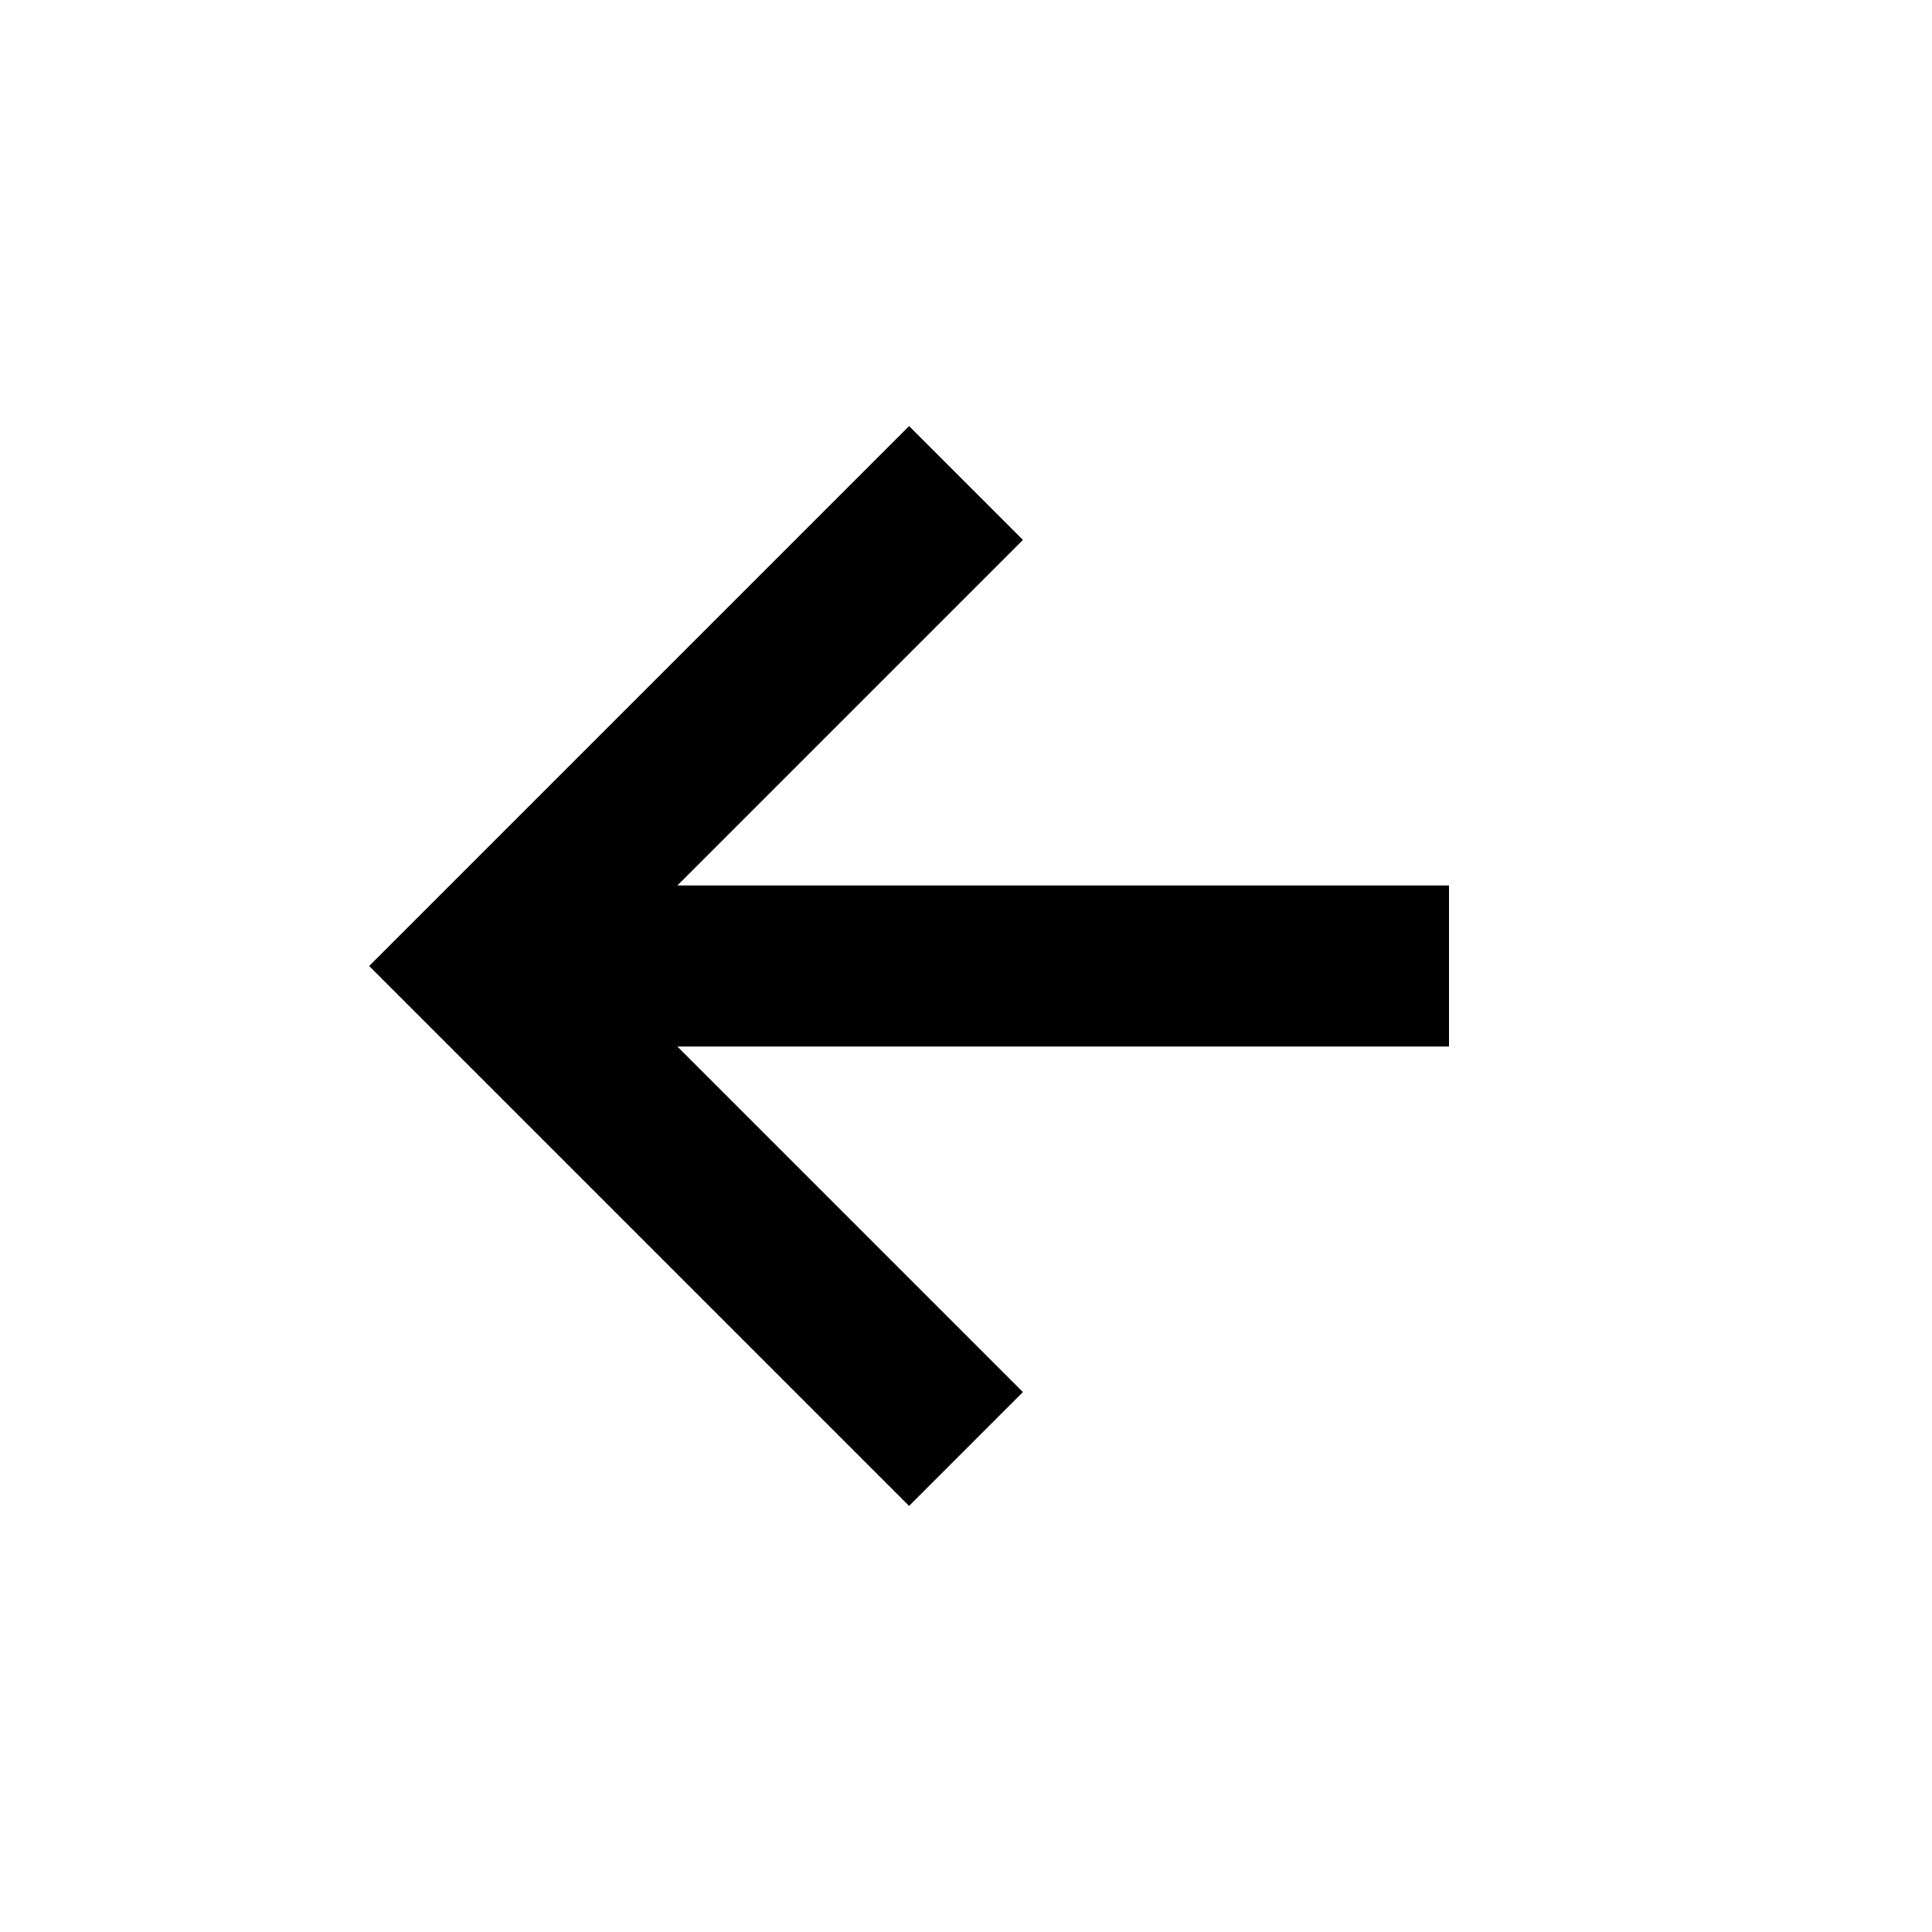
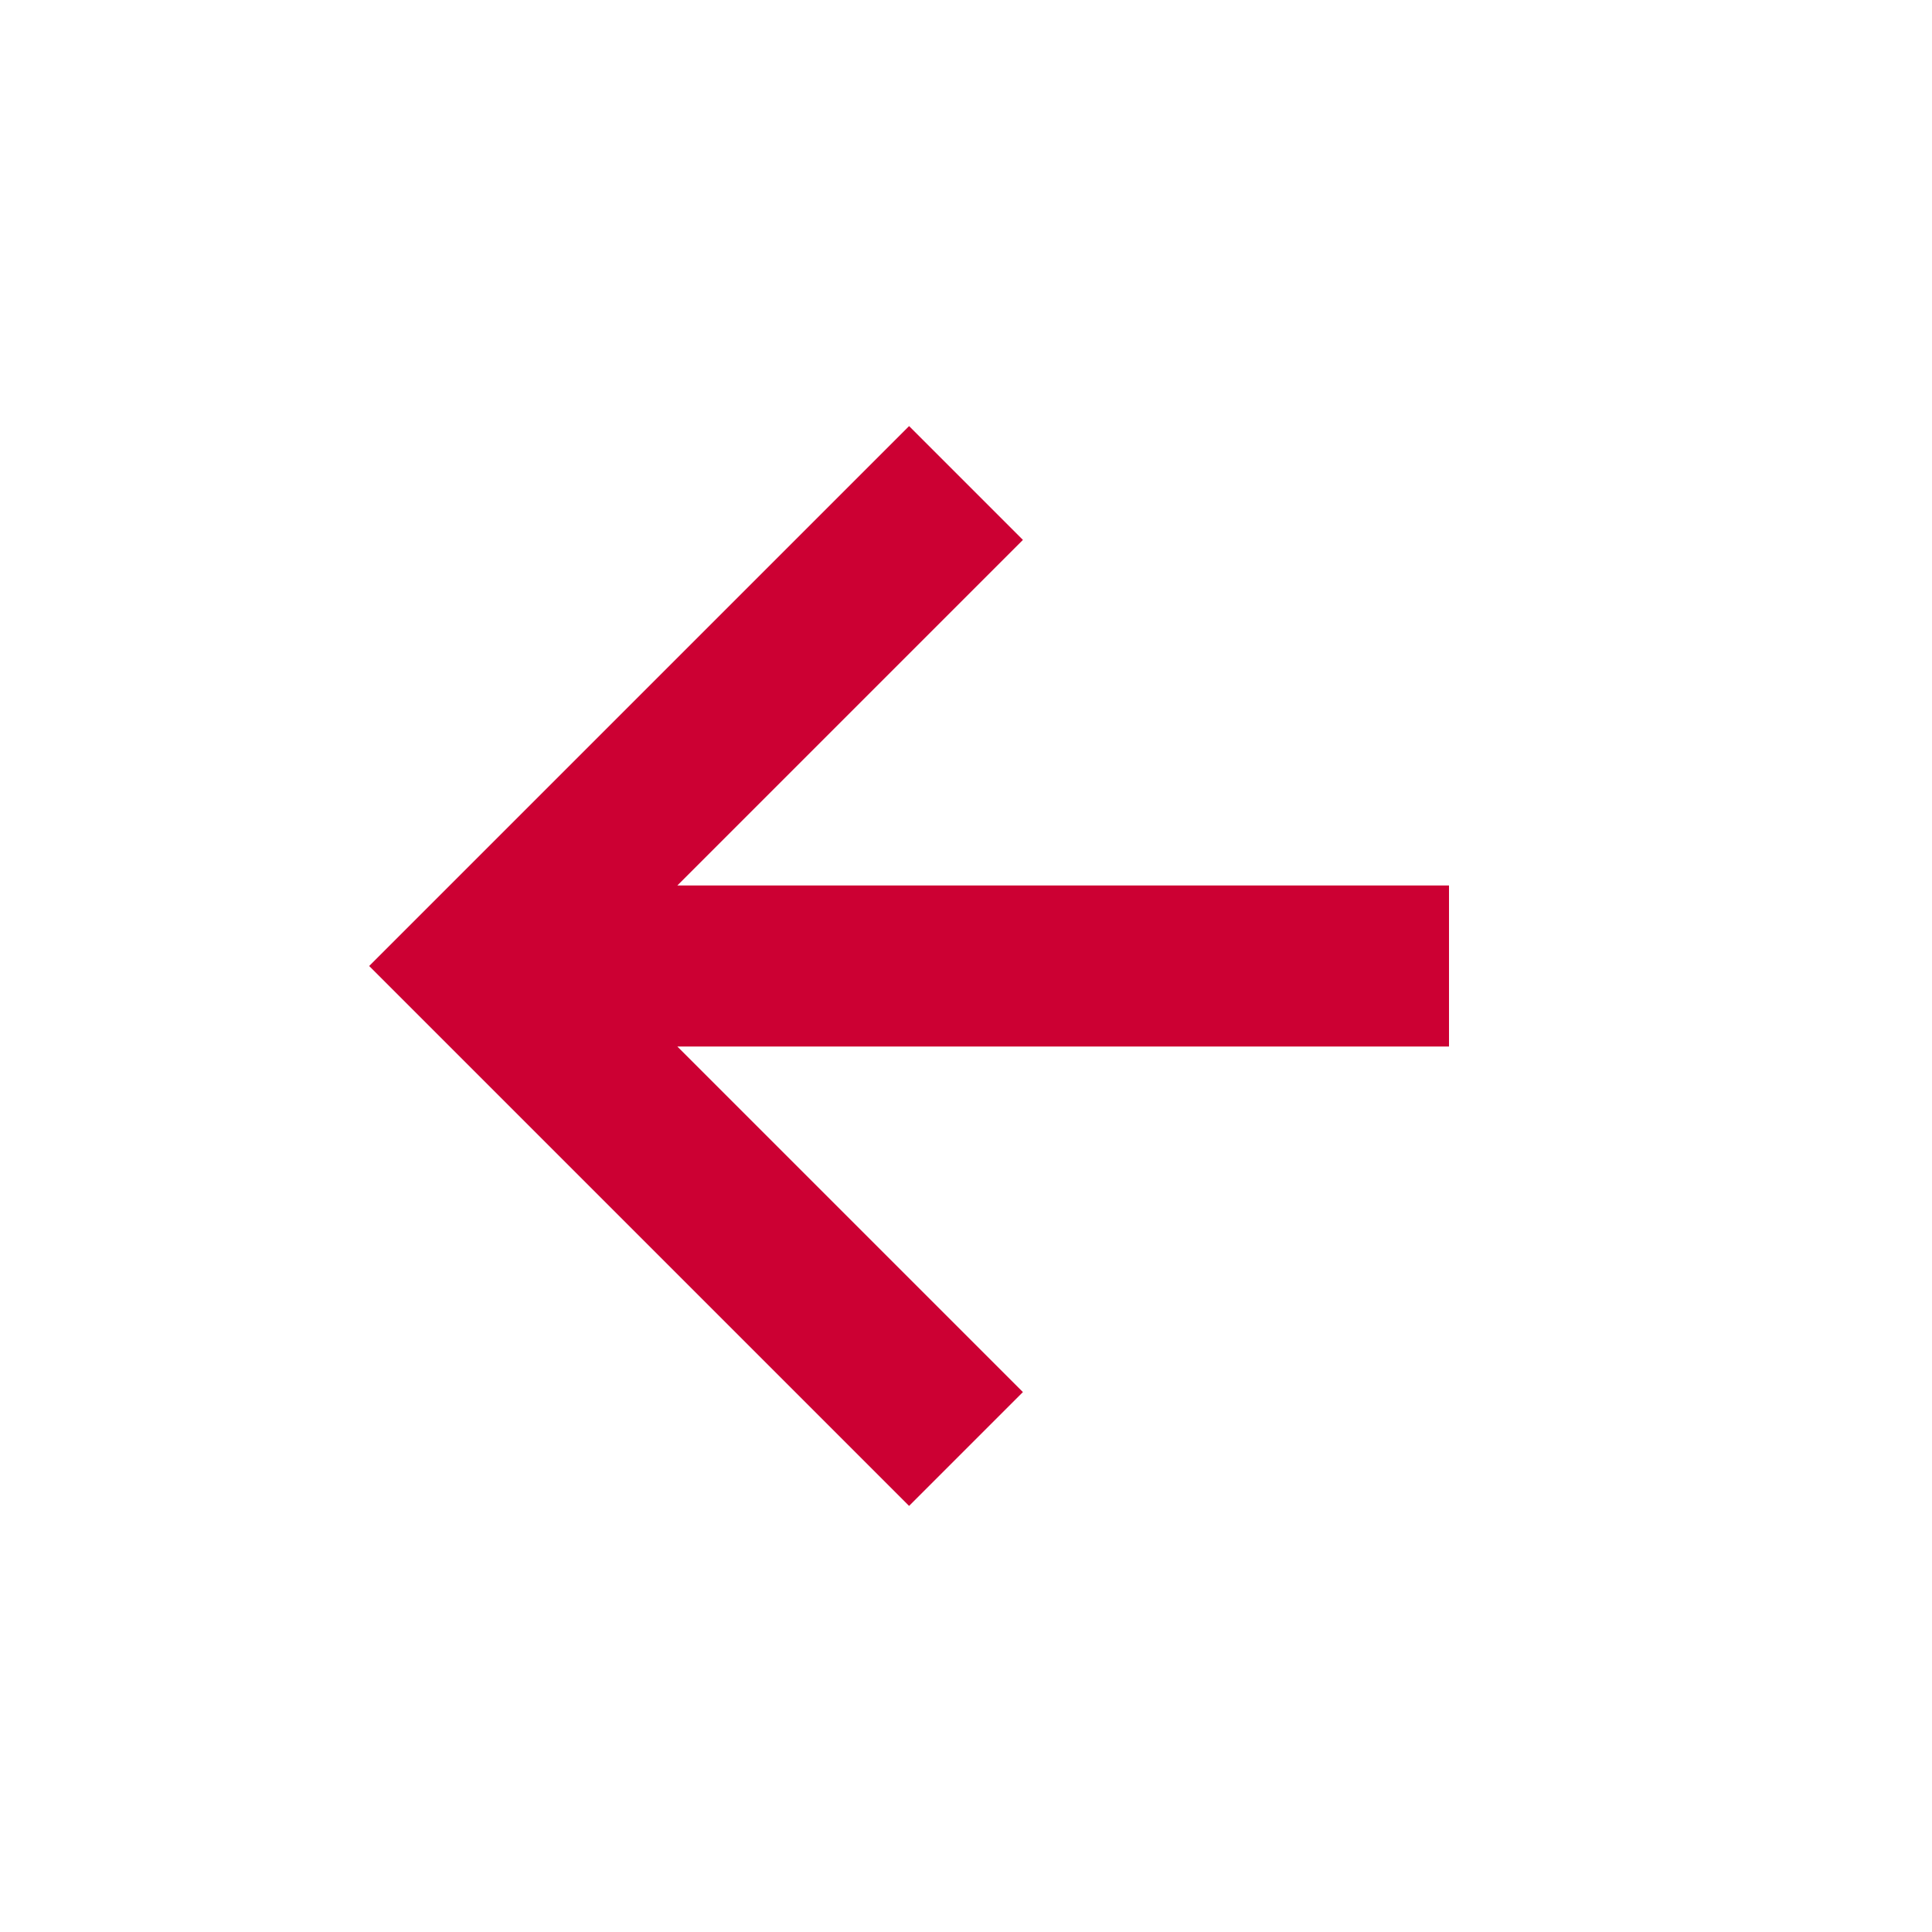
- <svg xmlns="http://www.w3.org/2000/svg" width="24" height="24" viewBox="0 0 24 24" style="fill: rgba(0, 0, 0, 1);transform: ;msFilter:;">
+ <svg xmlns="http://www.w3.org/2000/svg" width="24" height="24" viewBox="0 0 24 24" style="fill: rgba(204, 0, 51, 1);transform: ;msFilter:;">
  <path d="M12.707 17.293 8.414 13H18v-2H8.414l4.293-4.293-1.414-1.414L4.586 12l6.707 6.707z" />
</svg>
